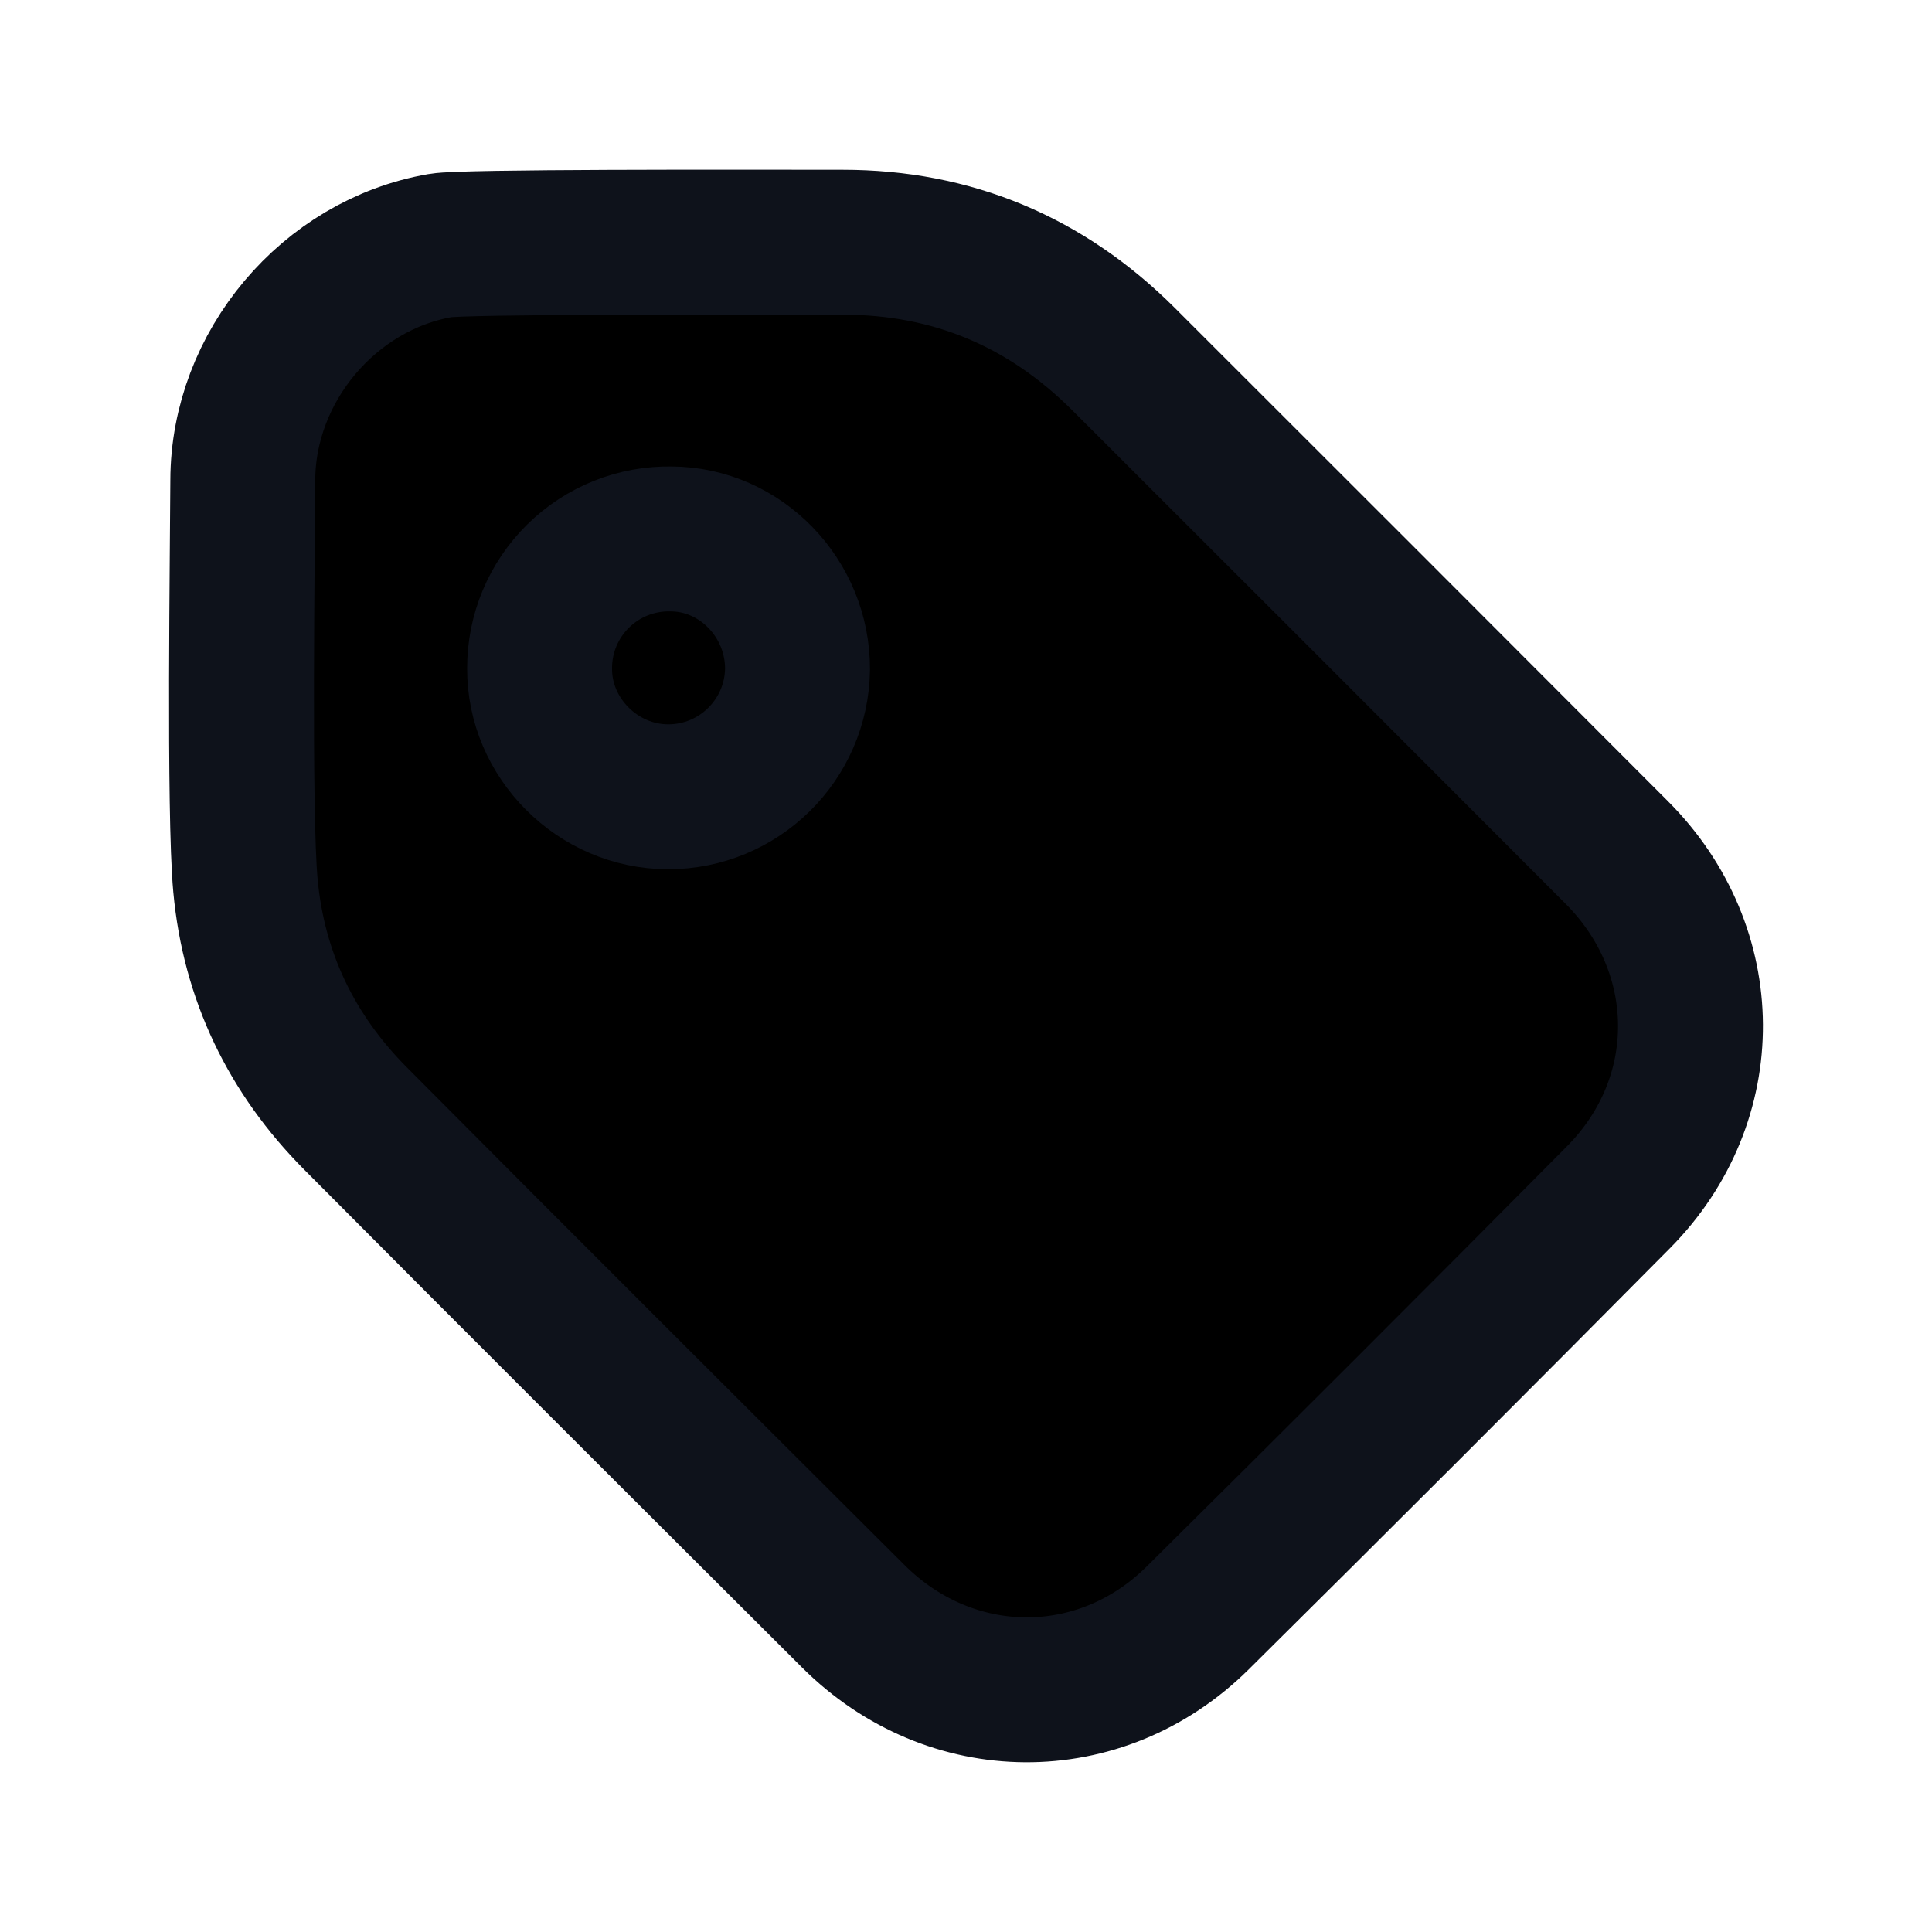
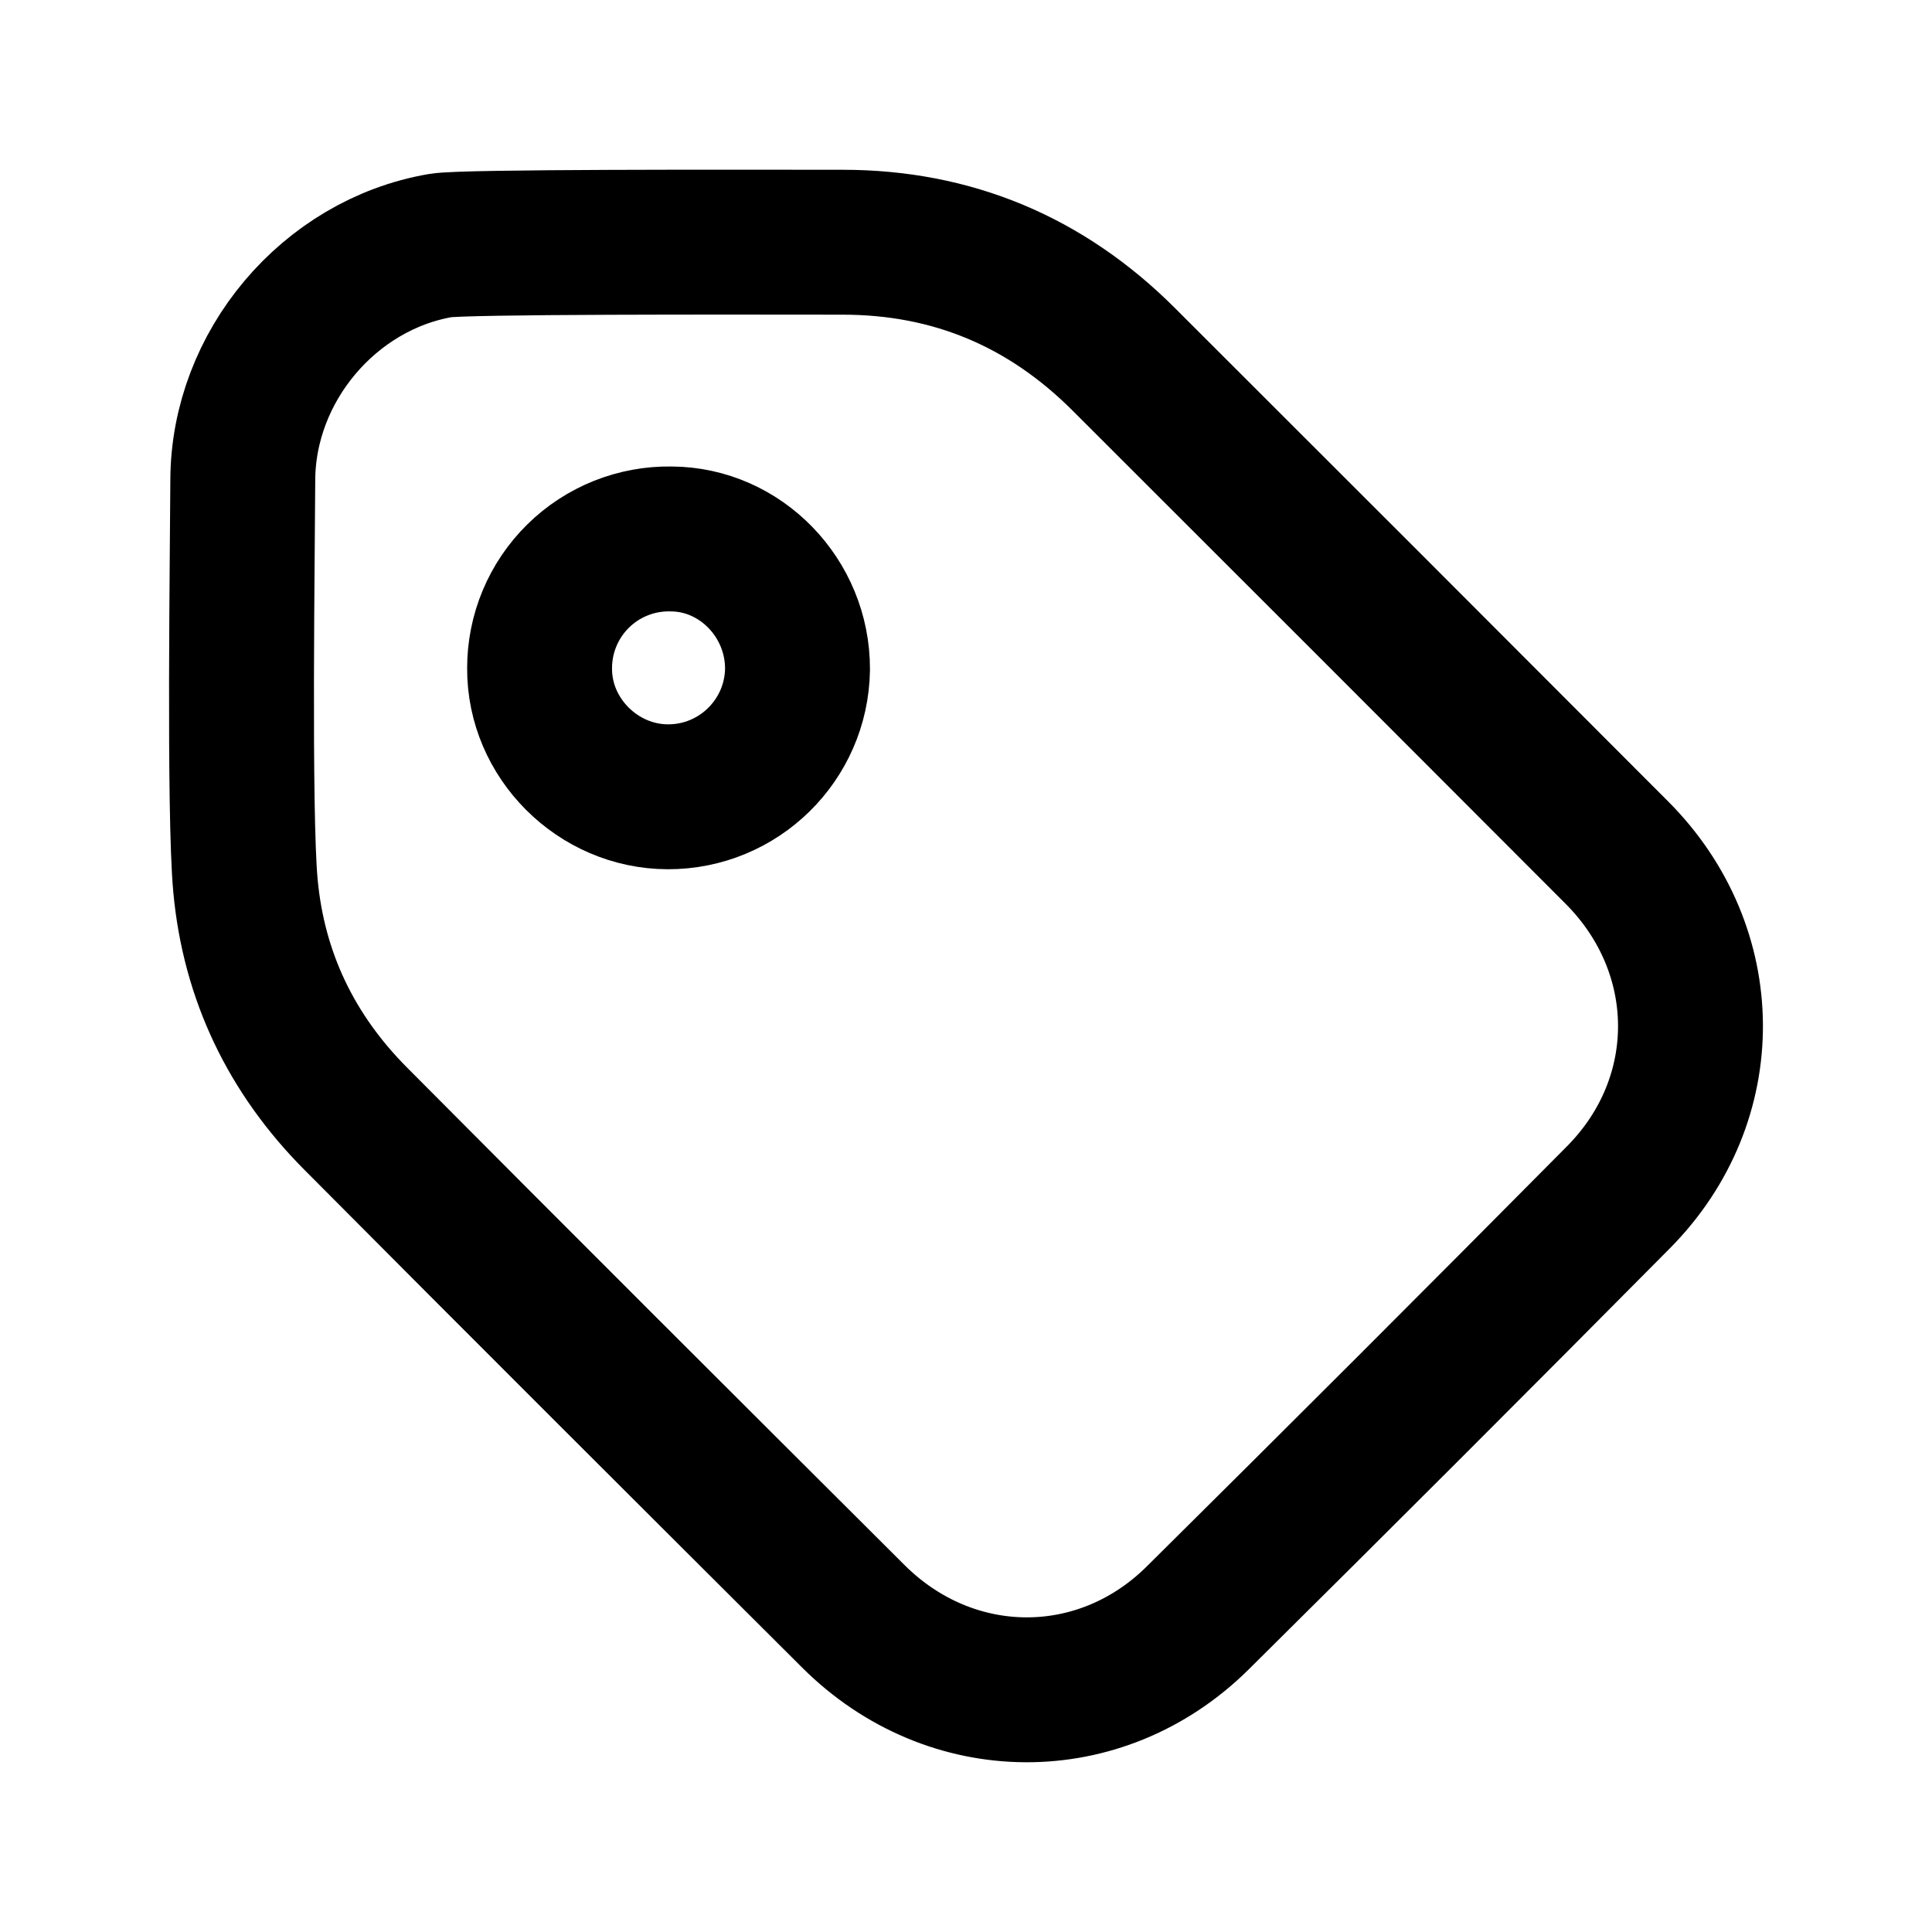
- <svg xmlns="http://www.w3.org/2000/svg" width="1em" height="1em" viewBox="0 0 24 24">
-   <path stroke="#0E121B" stroke-linecap="round" stroke-linejoin="round" stroke-width="1.8" d="M3.016 5.966c.003-1.411 1.07-2.677 2.456-2.916.284-.05 3.616-.042 4.995-.041 1.364 0 2.527.491 3.49 1.452 2.045 2.042 4.088 4.085 6.128 6.13 1.208 1.21 1.224 3.066.022 4.28a805.496 805.496 0 0 1-5.229 5.228c-1.212 1.201-3.069 1.186-4.279-.022-2.064-2.058-4.127-4.115-6.182-6.182-.795-.8-1.264-1.766-1.368-2.895-.084-.903-.035-4.26-.033-5.034Z" clip-rule="evenodd" />
-   <path stroke="#0E121B" stroke-linecap="round" stroke-linejoin="round" stroke-width="1.8" d="M9.907 8.315a1.607 1.607 0 0 1-1.61 1.583c-.872-.002-1.599-.73-1.594-1.596a1.604 1.604 0 0 1 1.633-1.607c.864.003 1.575.736 1.571 1.62Z" clip-rule="evenodd" />
+ <svg xmlns="http://www.w3.org/2000/svg" width="1em" height="1em" fill="none" viewBox="0 0 24 24">
+   <path stroke="currentColor" stroke-linecap="round" stroke-linejoin="round" stroke-width="1.8" d="M3.016 5.966c.003-1.411 1.07-2.677 2.456-2.916.284-.05 3.616-.042 4.995-.041 1.364 0 2.527.491 3.49 1.452 2.045 2.042 4.088 4.085 6.128 6.13 1.208 1.21 1.224 3.066.022 4.28a805.496 805.496 0 0 1-5.229 5.228c-1.212 1.201-3.069 1.186-4.279-.022-2.064-2.058-4.127-4.115-6.182-6.182-.795-.8-1.264-1.766-1.368-2.895-.084-.903-.035-4.26-.033-5.034Z" clip-rule="evenodd" />
+   <path stroke="currentColor" stroke-linecap="round" stroke-linejoin="round" stroke-width="1.8" d="M9.907 8.315a1.607 1.607 0 0 1-1.61 1.583c-.872-.002-1.599-.73-1.594-1.596a1.604 1.604 0 0 1 1.633-1.607c.864.003 1.575.736 1.571 1.62Z" clip-rule="evenodd" />
</svg>
